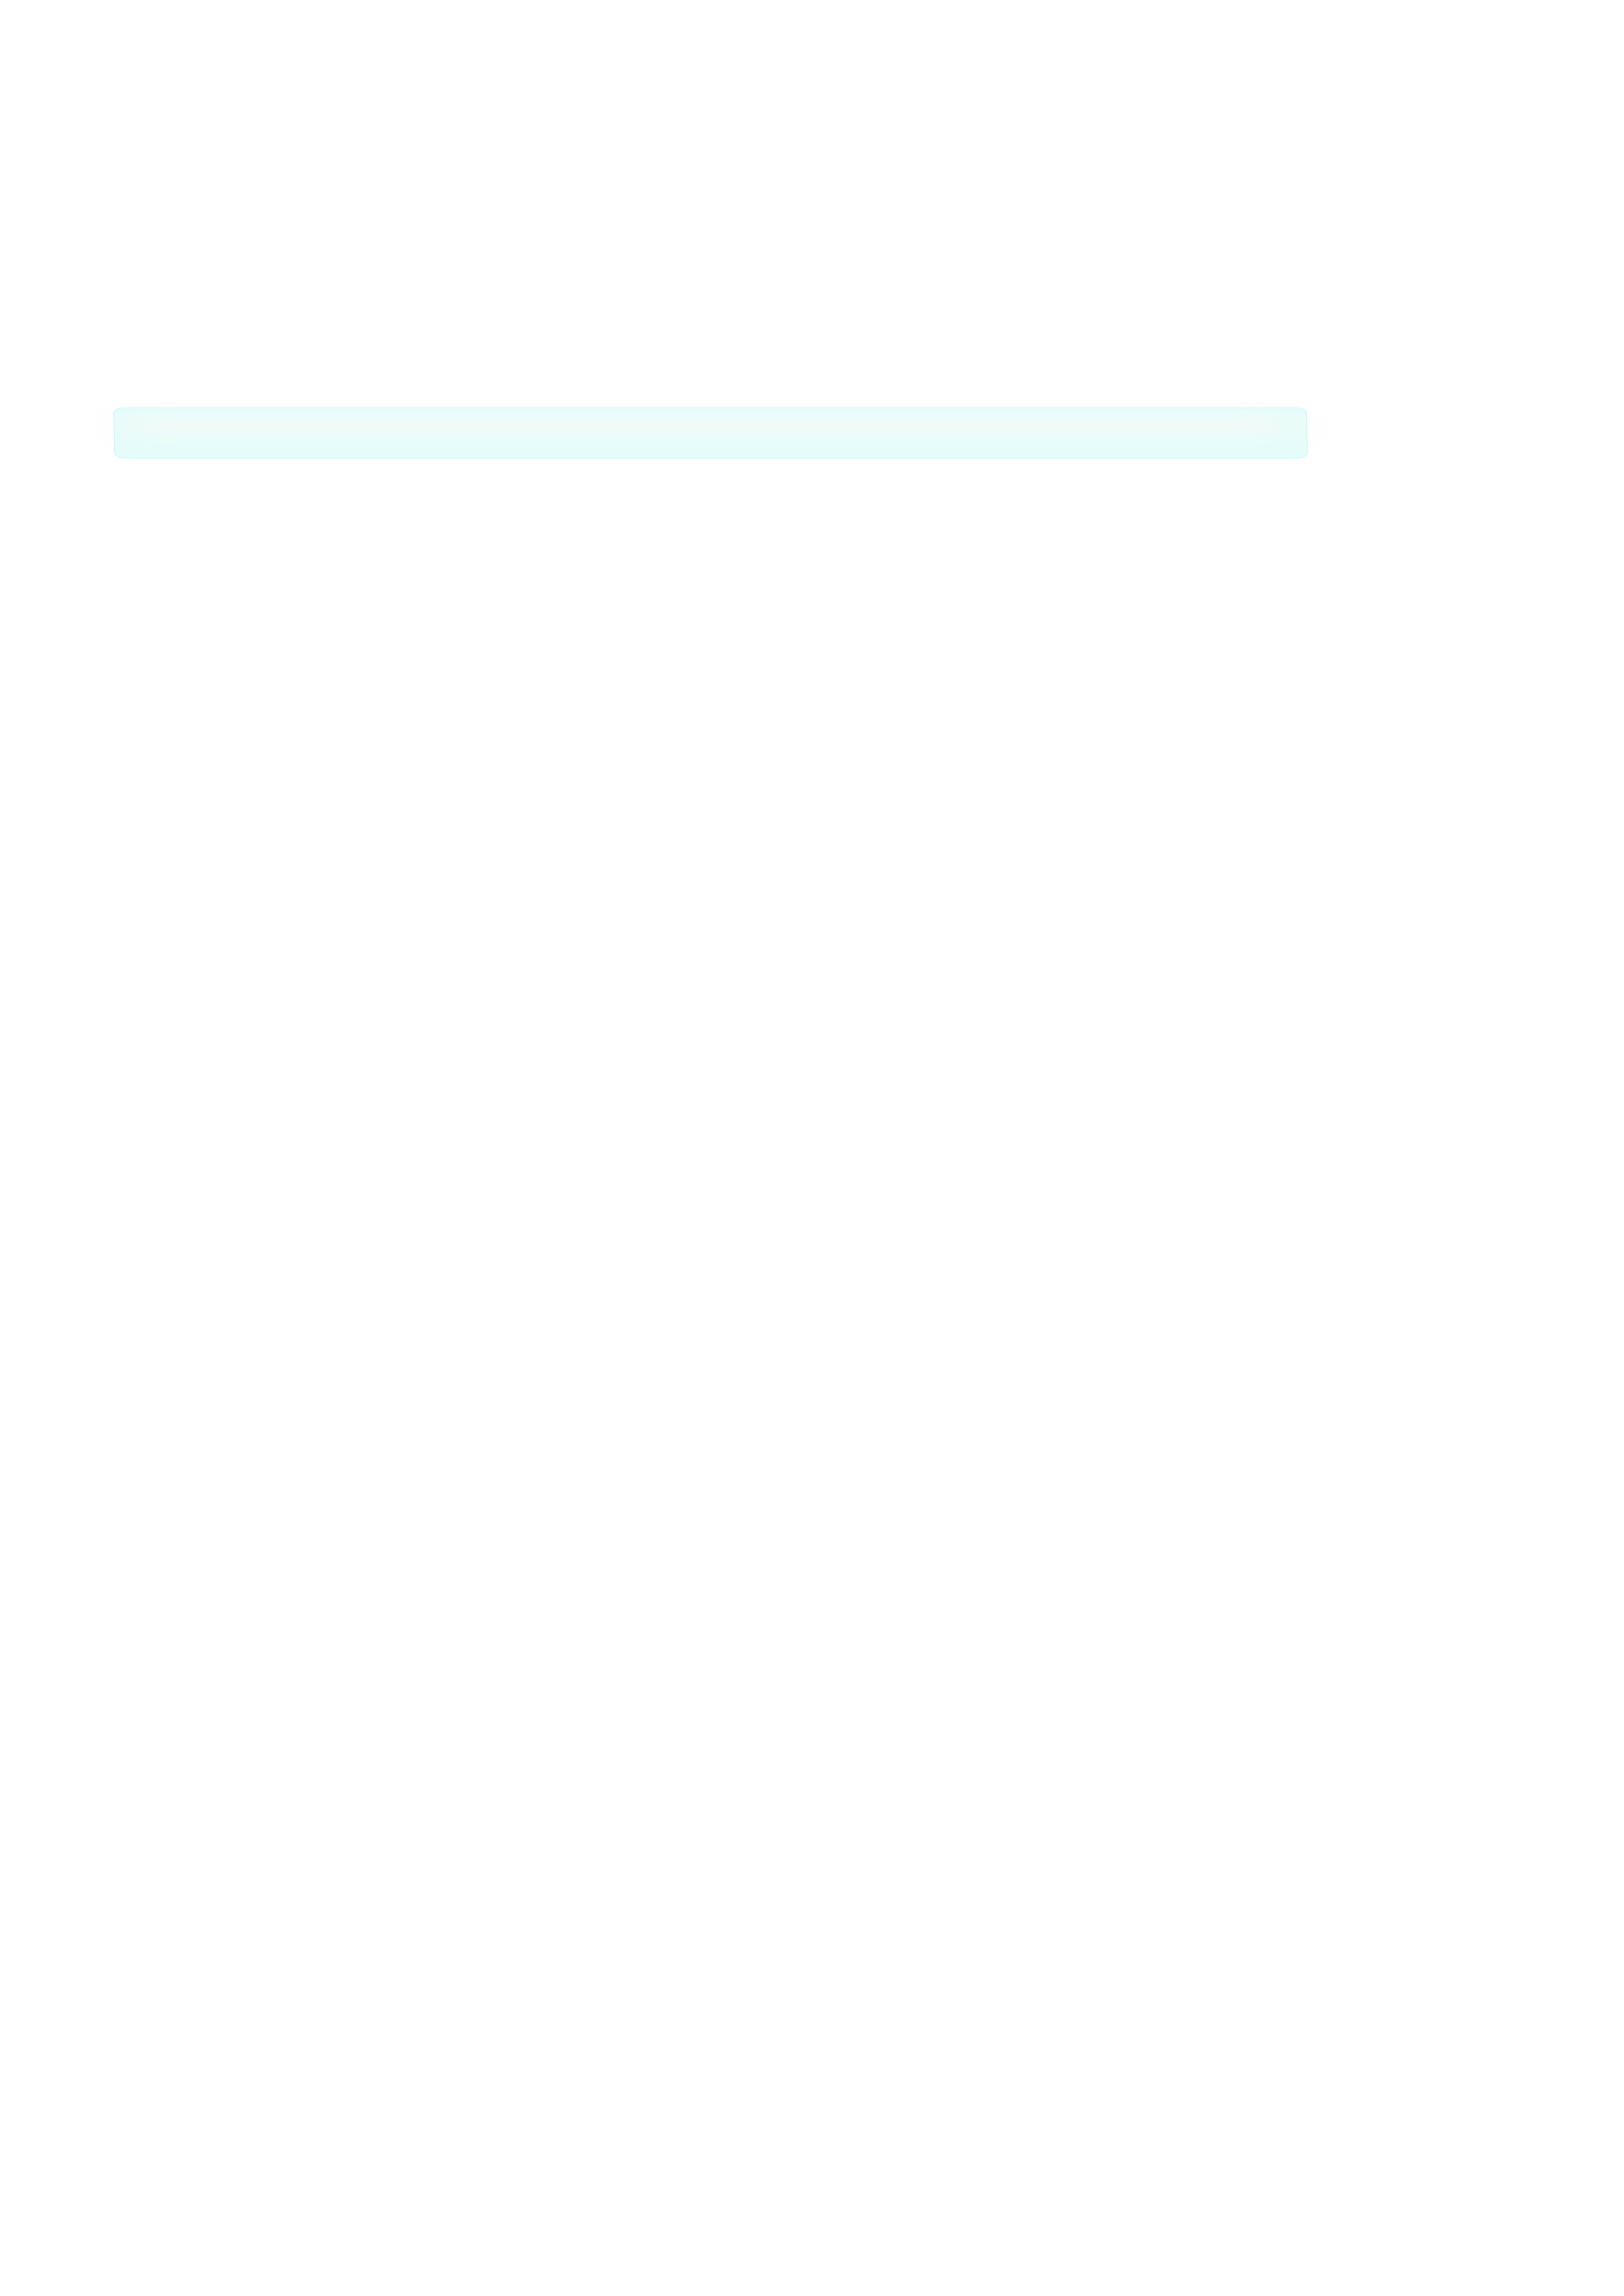
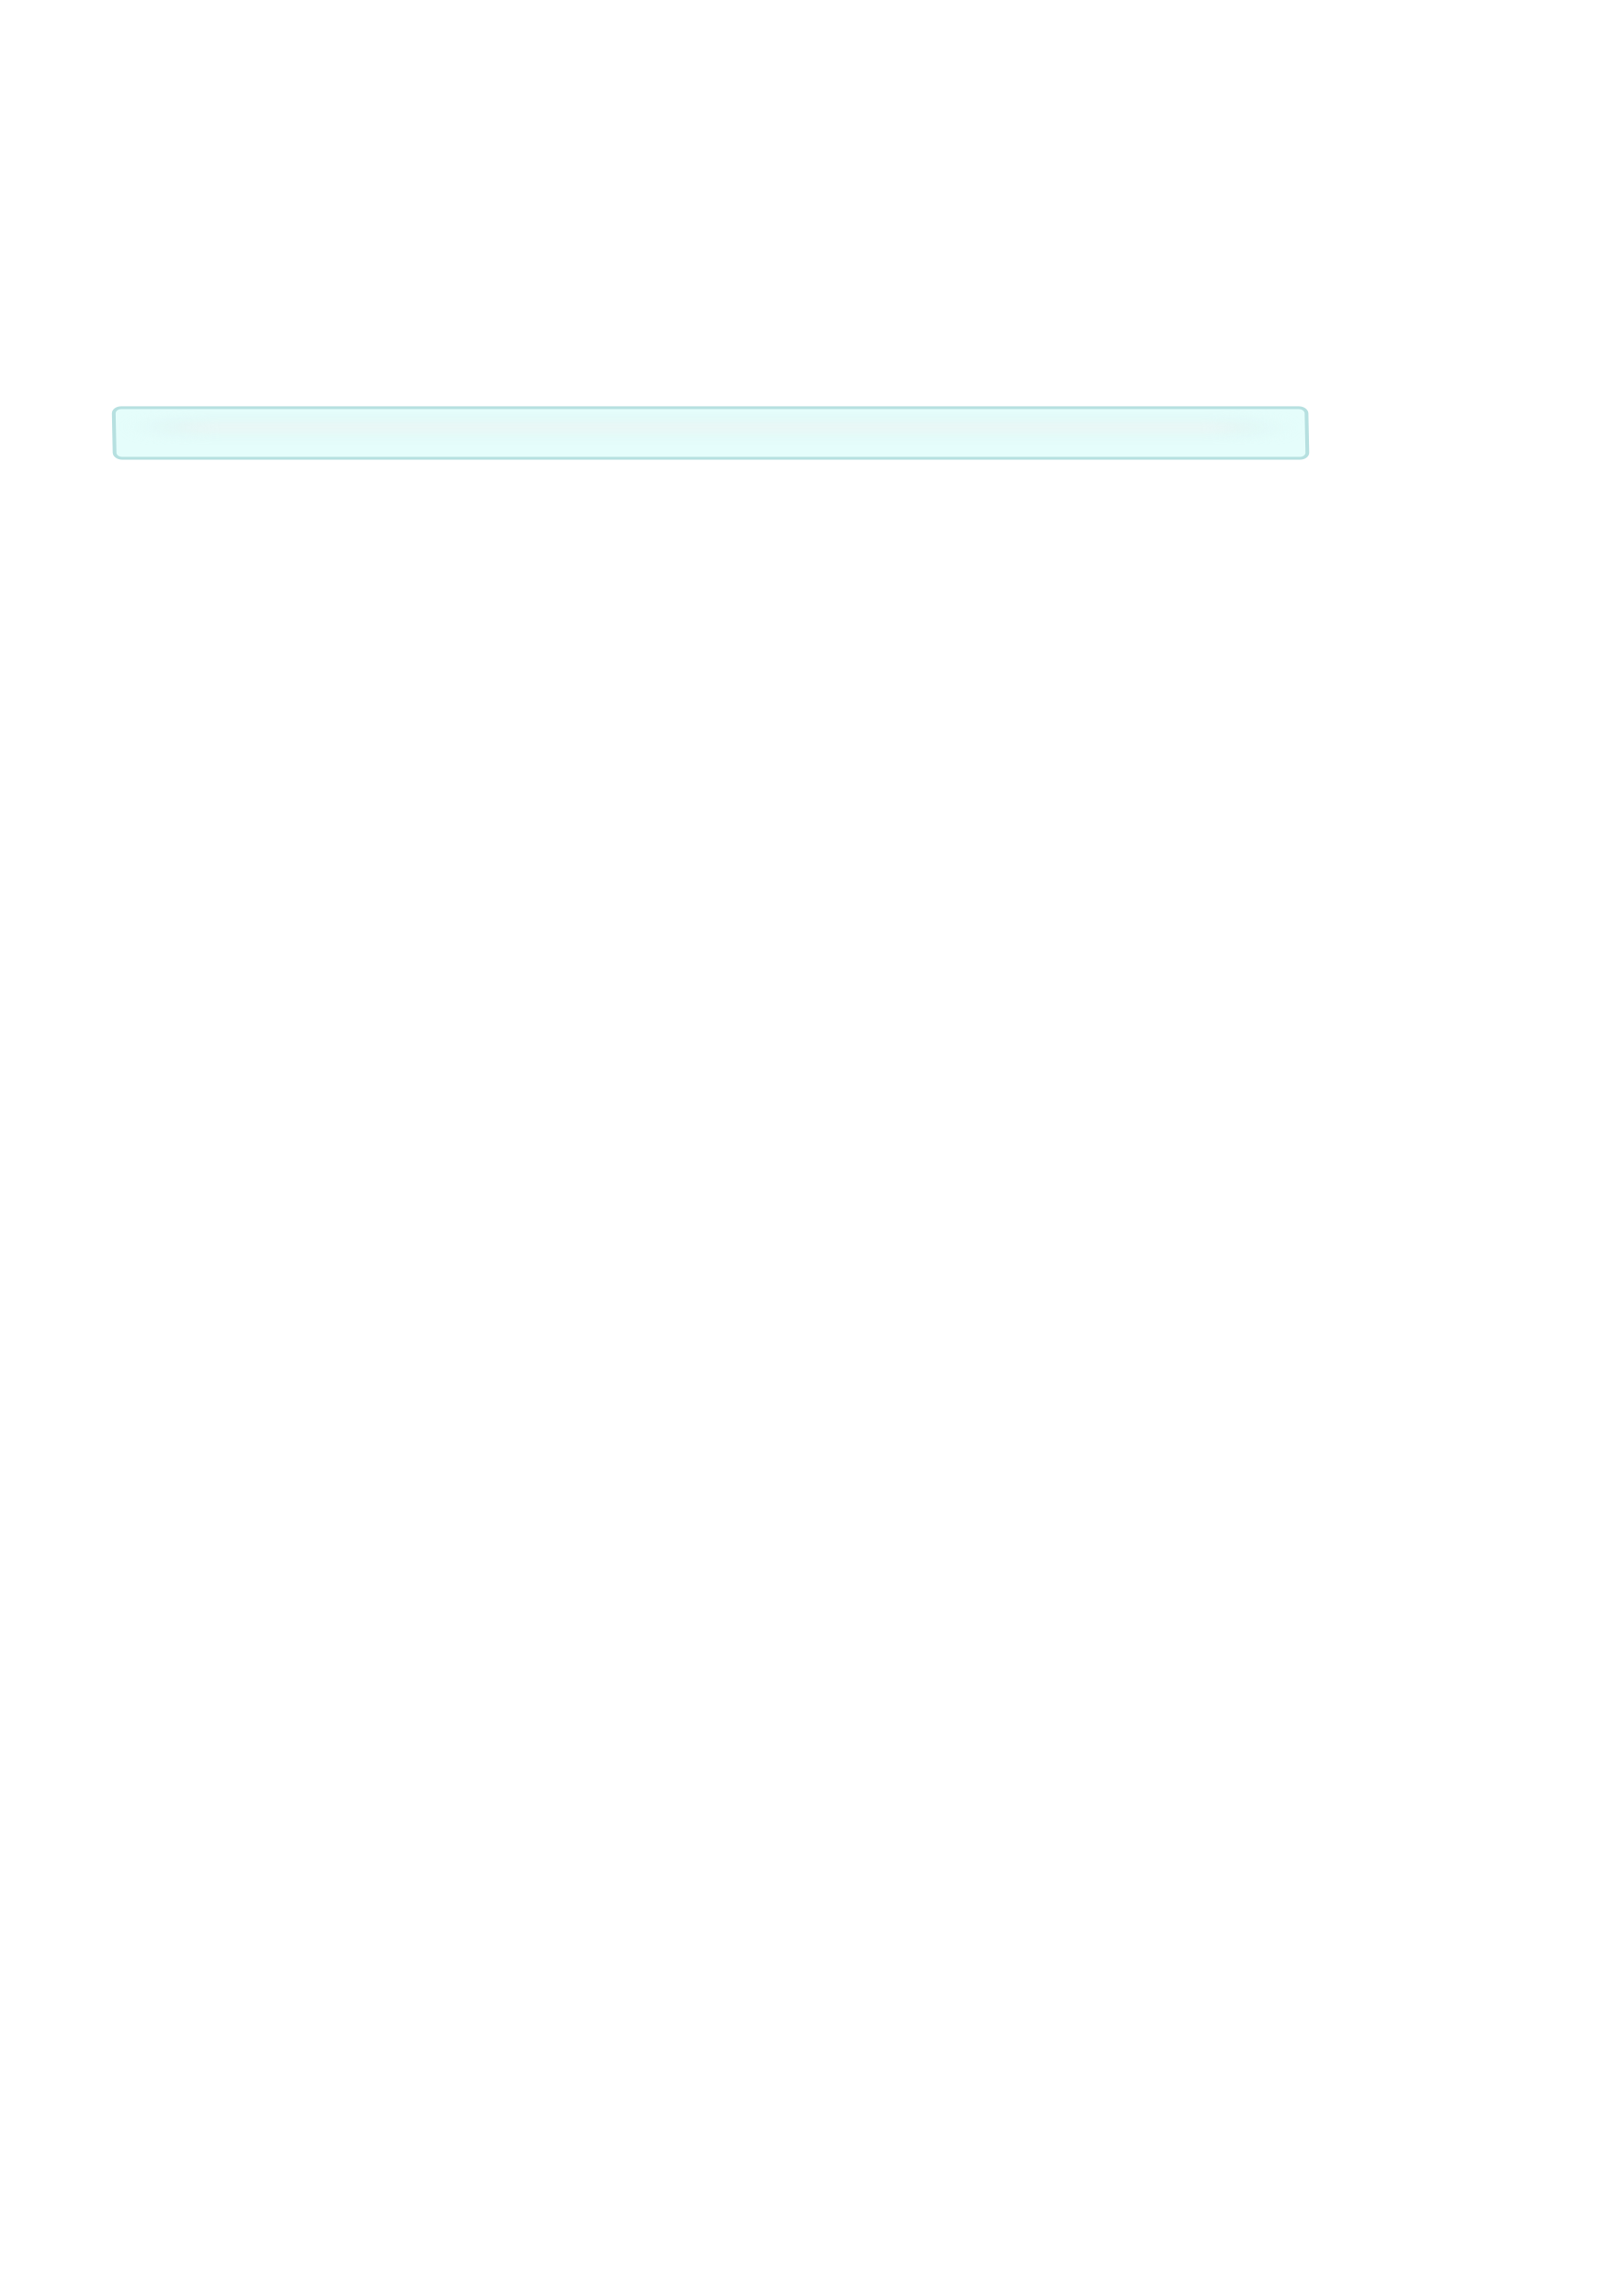
<svg xmlns="http://www.w3.org/2000/svg" width="210mm" height="297mm" viewBox="0 0 210 297" version="1.1" id="svg4846">
  <defs id="defs4840">
    <filter style="color-interpolation-filters:sRGB" id="filter5448" x="-0.044" width="1.087" y="-1.218" height="3.436">
      <feGaussianBlur stdDeviation="3.075" id="feGaussianBlur5450" />
    </filter>
  </defs>
  <g id="layer1">
    <g id="g5454">
      <g id="g5458" transform="matrix(0.804044,0,0.2936895,0.6459803,-12.32012,17.01931)">
-         <g id="g1909" transform="matrix(1.109296,0,0.09173698,0.8581446,-8.44714,14.0335)">
-           <rect transform="matrix(1,0,-0.3324789,0.9431107,0,0)" ry="1.411" y="50.987" x="32.675" height="12.51" width="172.956" id="rect5428" style="opacity:1;fill:#e5fdfb;fill-opacity:1;fill-rule:nonzero;stroke:#adf8f2;stroke-width:0.09;stroke-miterlimit:4;stroke-dasharray:none;stroke-opacity:1" />
-           <rect transform="matrix(1,0,-0.1874503,0.7700139,9.392879,13.17392)" style="opacity:1;fill:#f8fdfb;fill-opacity:1;fill-rule:nonzero;stroke:#687a16;stroke-width:0.062;stroke-miterlimit:4;stroke-dasharray:none;stroke-opacity:1;filter:url(#filter5448)" id="rect5430" width="169.636" height="6.059" x="15.818" y="48.074" ry="0.683" />
+         <g id="g826" style="stroke:#b6e0e0;stroke-opacity:1;stroke-width:0.584;stroke-miterlimit:4;stroke-dasharray:none">
+           <rect transform="matrix(1,0,-0.3293478,0.9442087,0,0)" ry="1.209" y="58.566" x="32.694" height="10.723" width="191.859" id="rect5428" style="opacity:1;fill:#e5fdfb;fill-opacity:1;fill-rule:nonzero;stroke:#b6e0e0;stroke-width:0.601;stroke-miterlimit:4;stroke-dasharray:none;stroke-opacity:1" />
+           <rect transform="matrix(1.026305,0,-0.02872822,0.3422306,6.1643,41.76371)" style="opacity:1;fill:#f8fdfb;fill-opacity:1;fill-rule:nonzero;stroke:#b6e0e0;stroke-width:0.986;stroke-miterlimit:4;stroke-dasharray:none;stroke-opacity:1;filter:url(#filter5448)" id="rect5430" width="169.636" height="6.059" x="15.818" y="48.074" ry="0.683" />
        </g>
      </g>
    </g>
  </g>
</svg>
